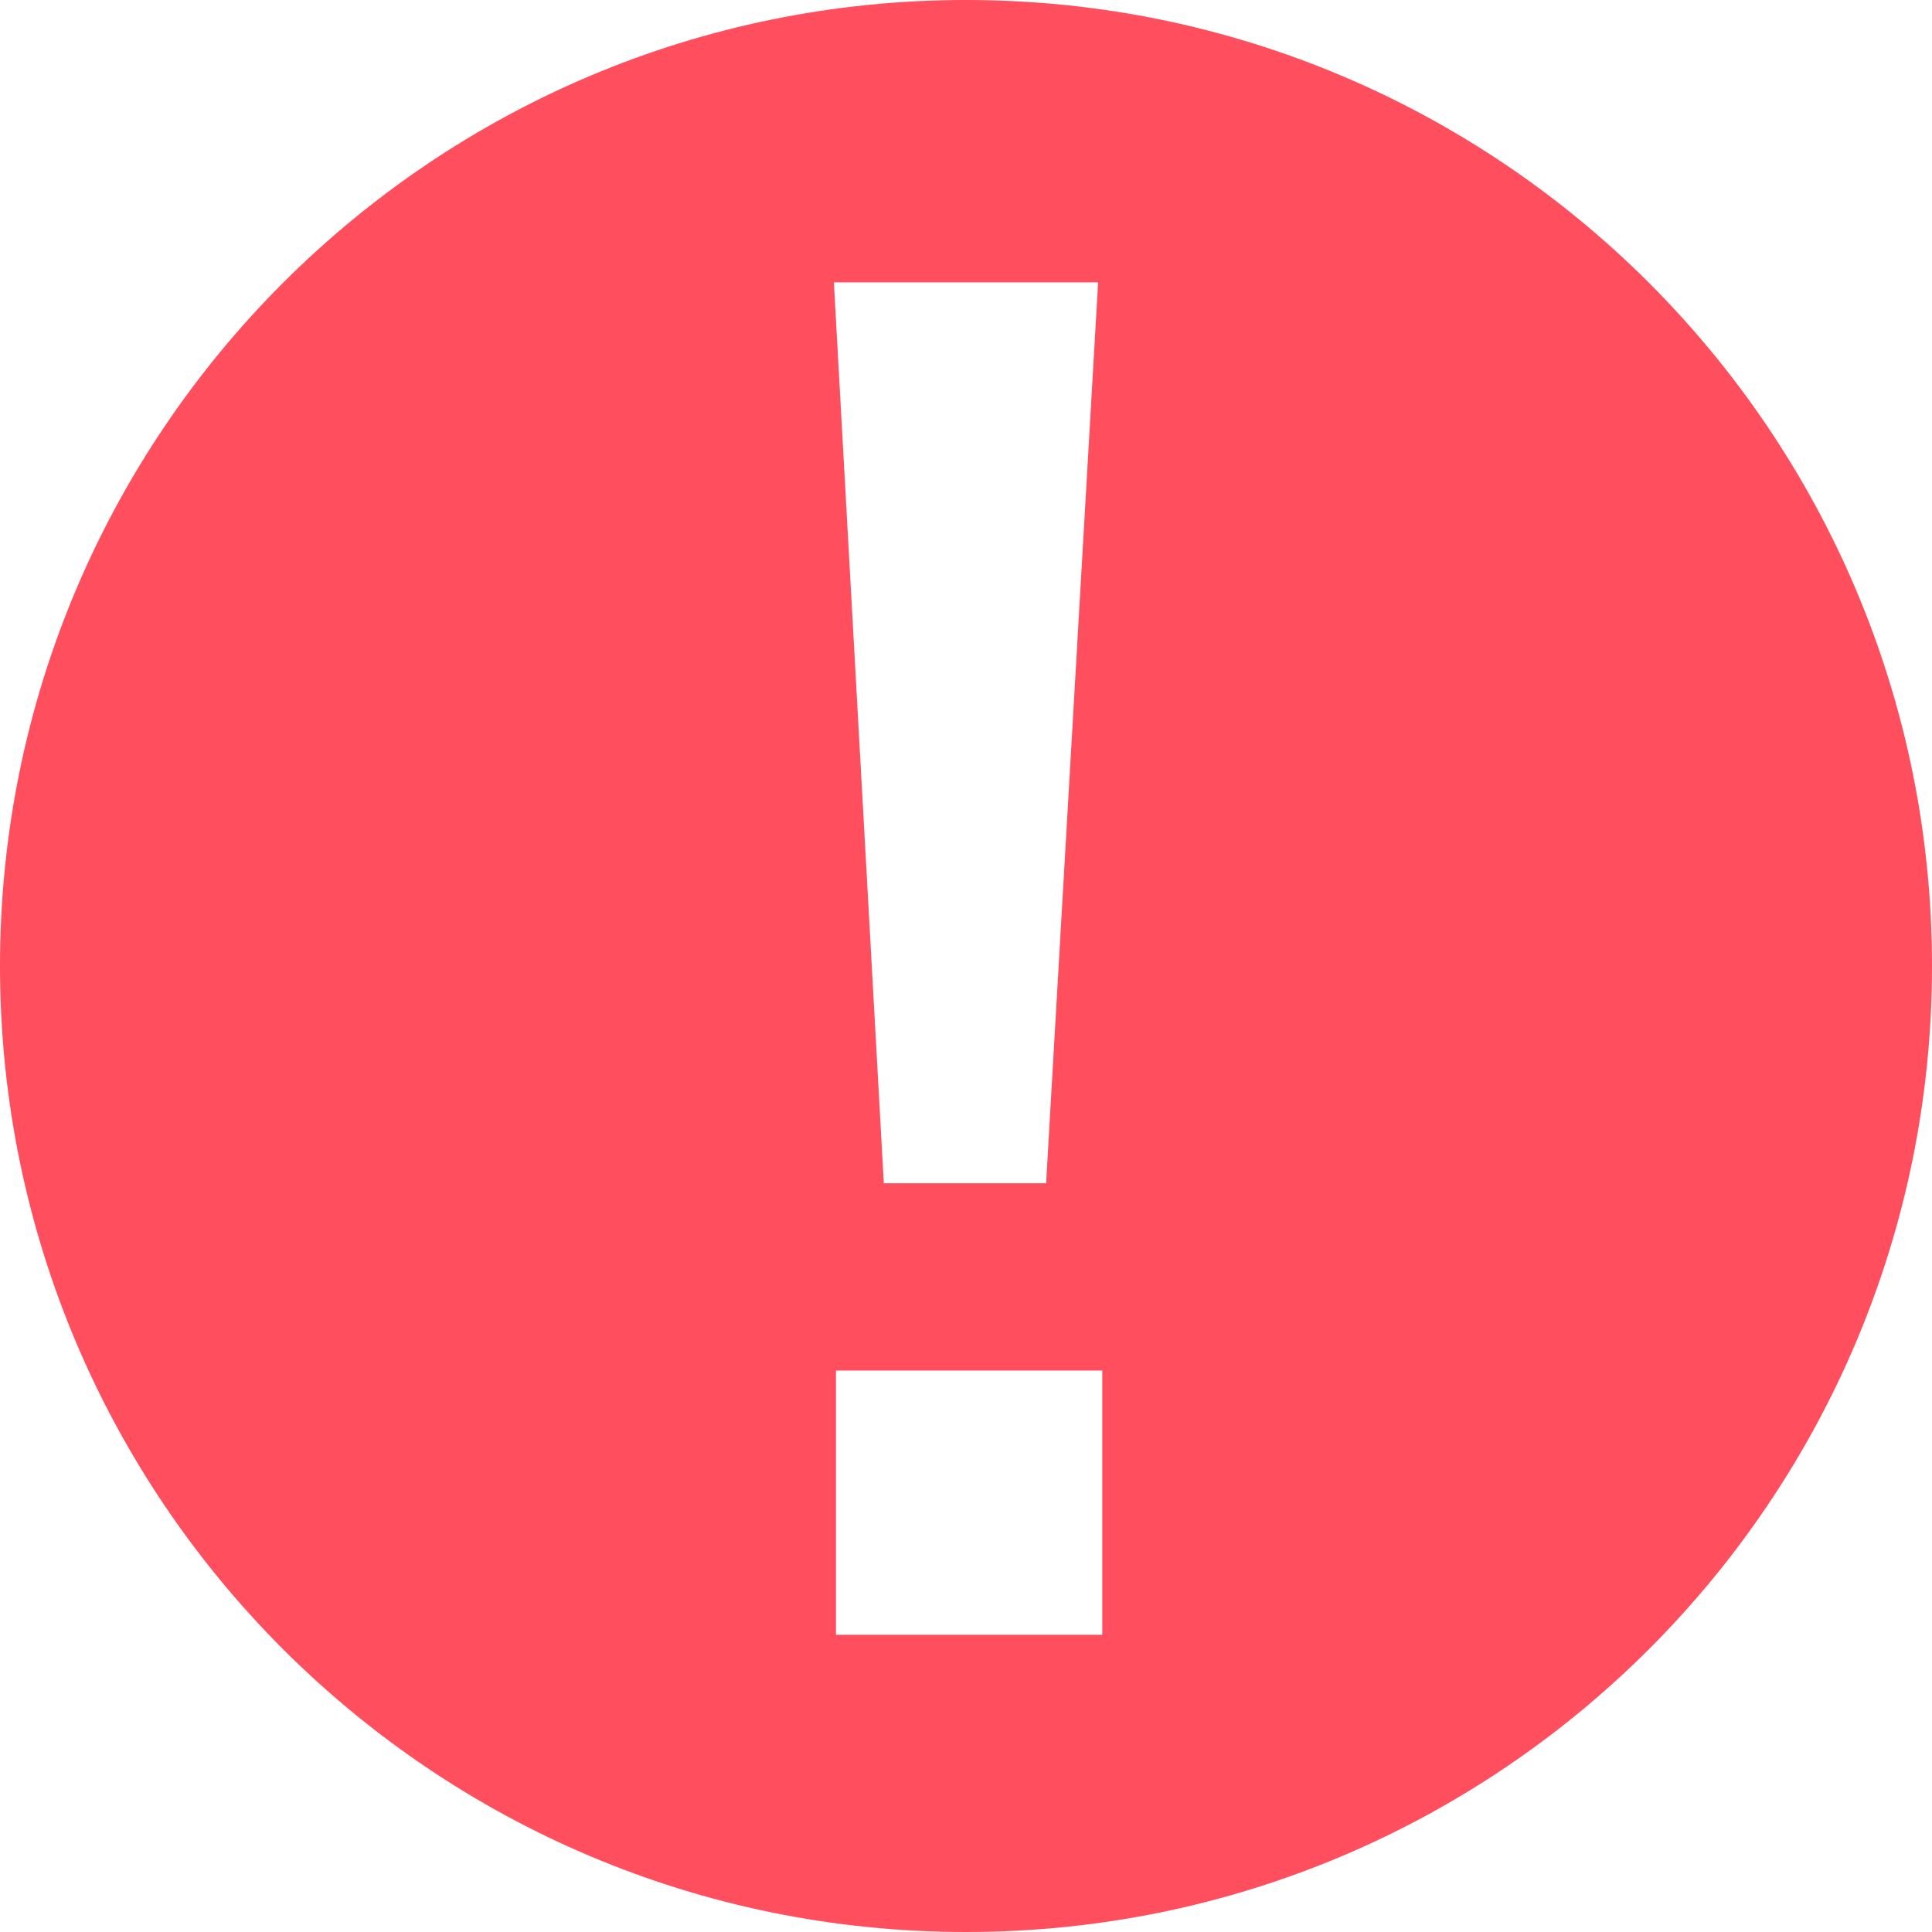
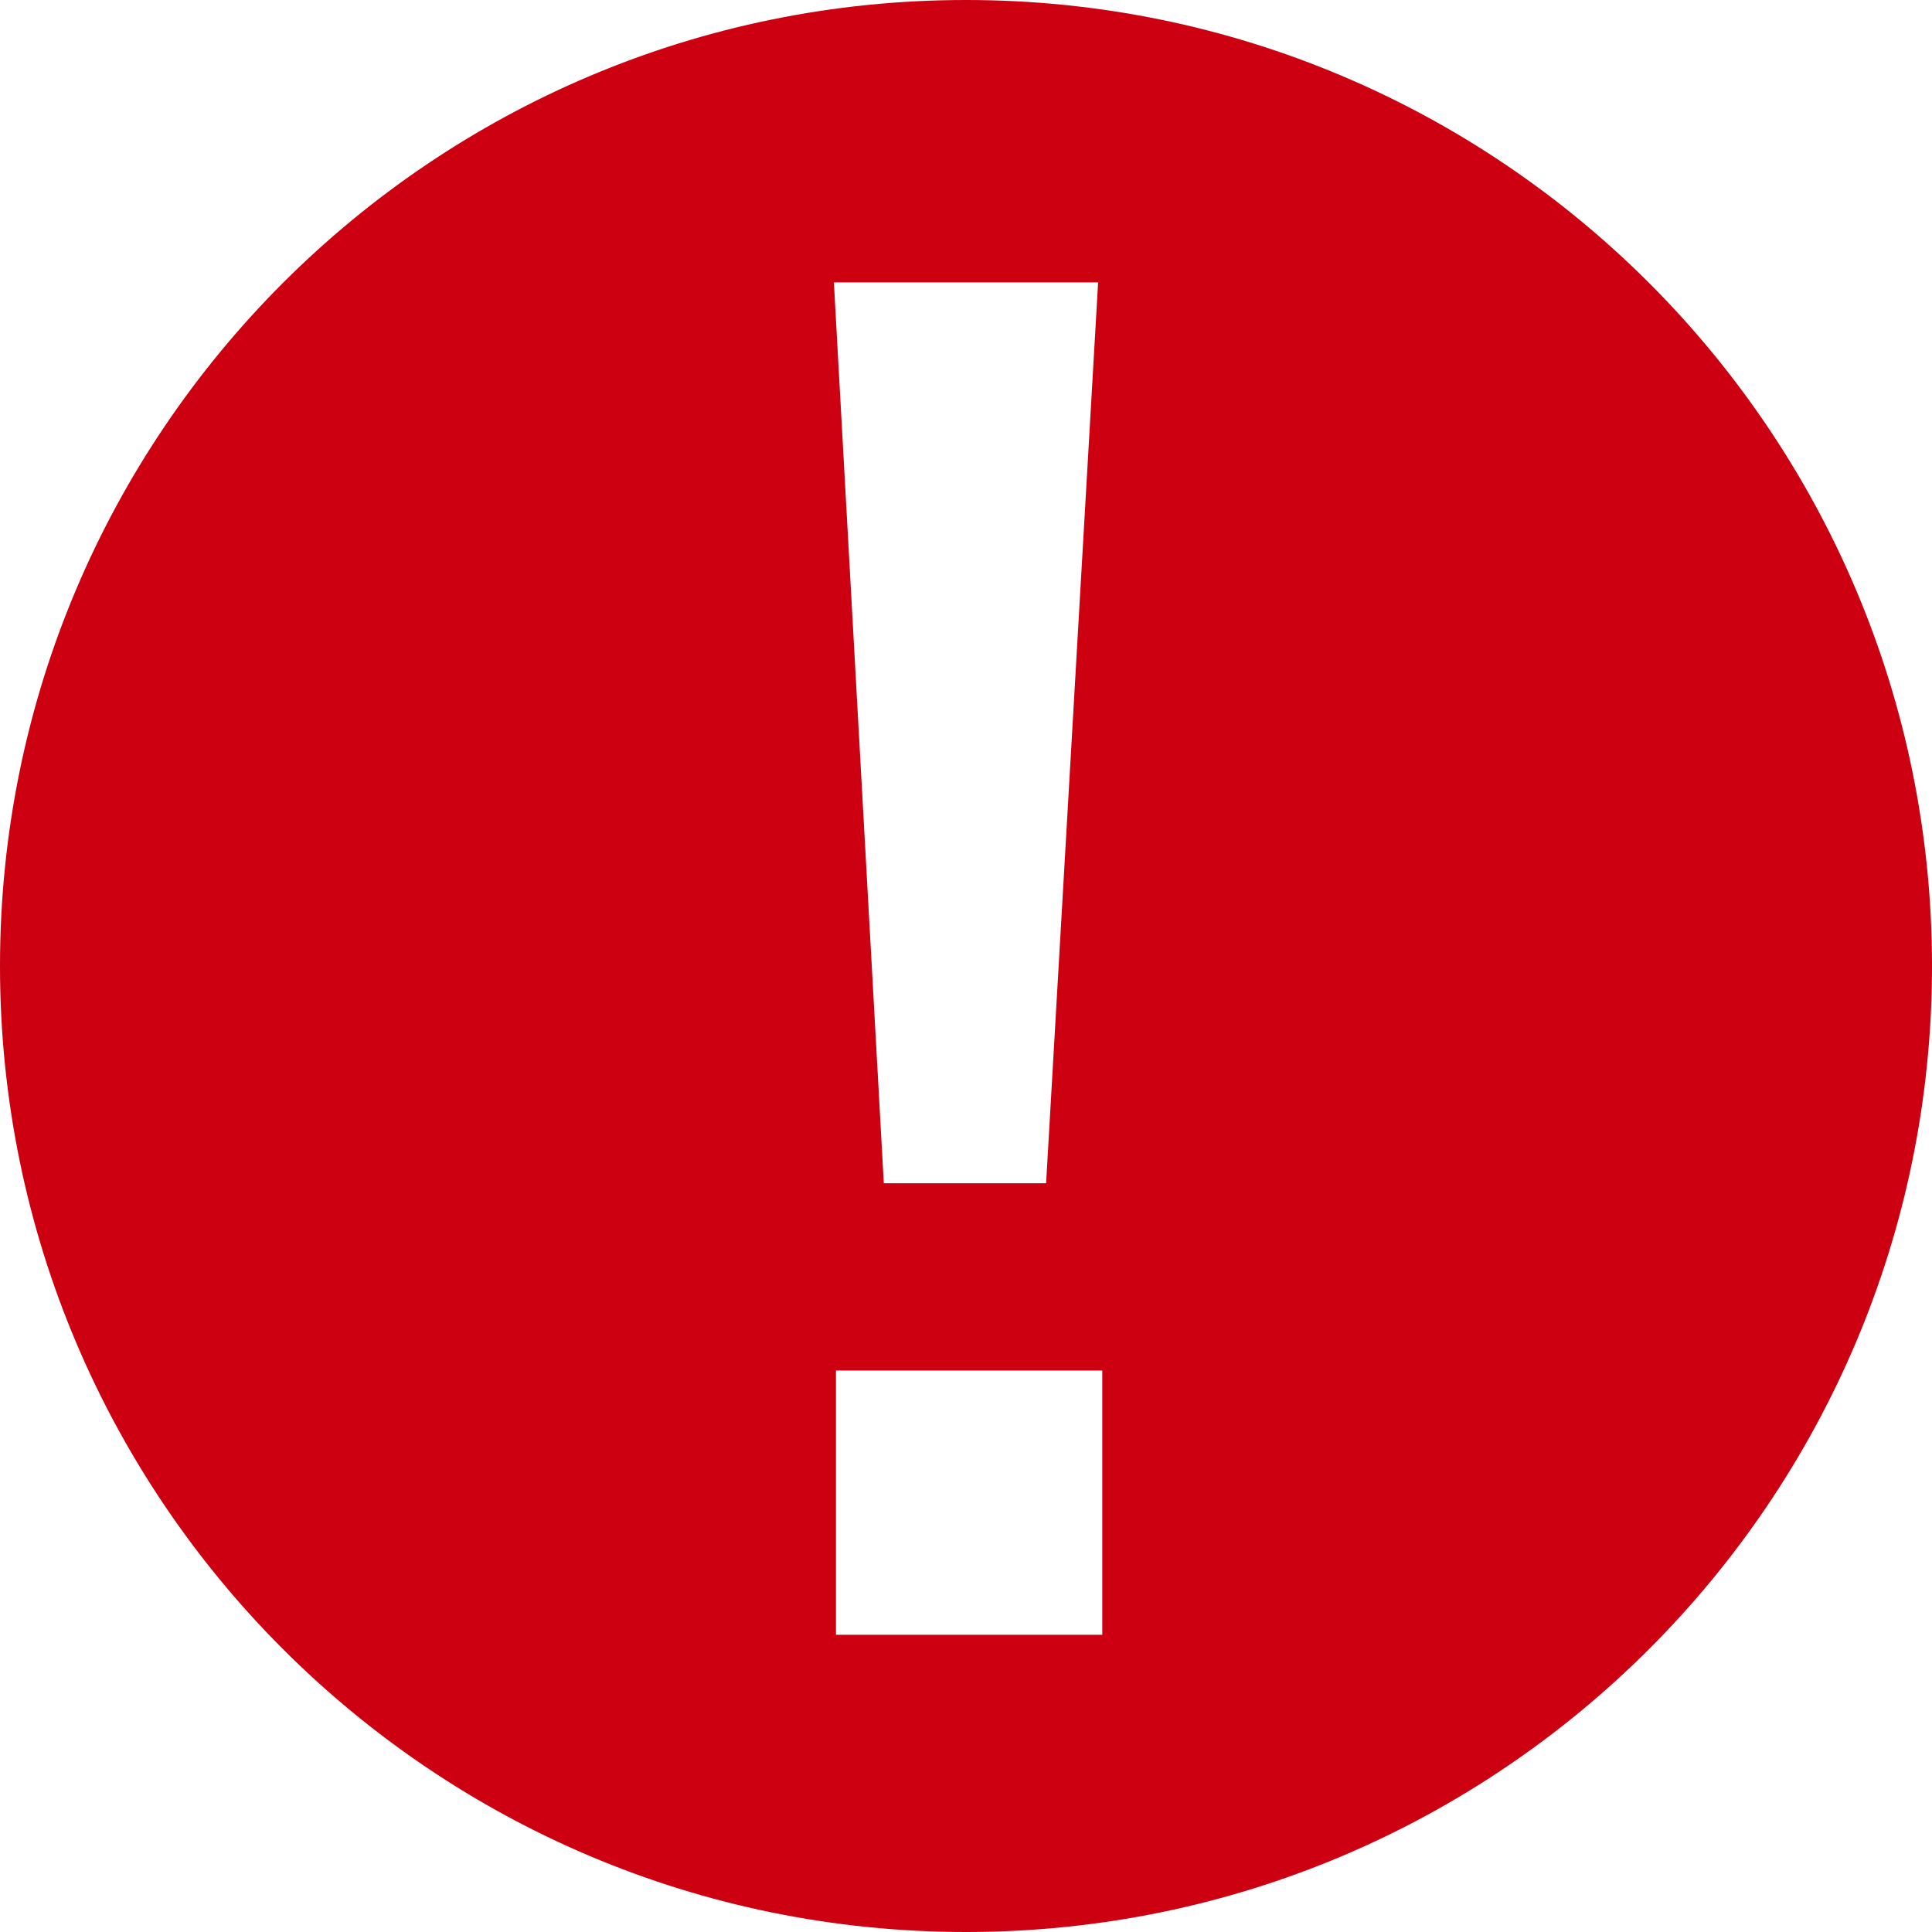
<svg xmlns="http://www.w3.org/2000/svg" height="13" viewBox="0 0 13 13" width="13">
-   <path d="m6.5 13c-3.59 0-6.5-2.91-6.5-6.5 0-3.59 2.91-6.5 6.5-6.5 3.59 0 6.5 2.91 6.5 6.5 0 3.59-2.91 6.5-6.5 6.5zm.889-11.1h-1.778l.336 6.062h1.092zm-1.764 9.1h1.792v-1.778h-1.792z" fill="#ff4f5e" fill-rule="evenodd" />
+   <path d="m6.5 13c-3.59 0-6.5-2.91-6.5-6.5 0-3.59 2.91-6.5 6.5-6.5 3.59 0 6.5 2.91 6.5 6.5 0 3.59-2.91 6.5-6.5 6.5zm.889-11.1h-1.778l.336 6.062h1.092zm-1.764 9.1h1.792v-1.778h-1.792z" fill="#cc0011" fill-rule="evenodd" />
</svg>
